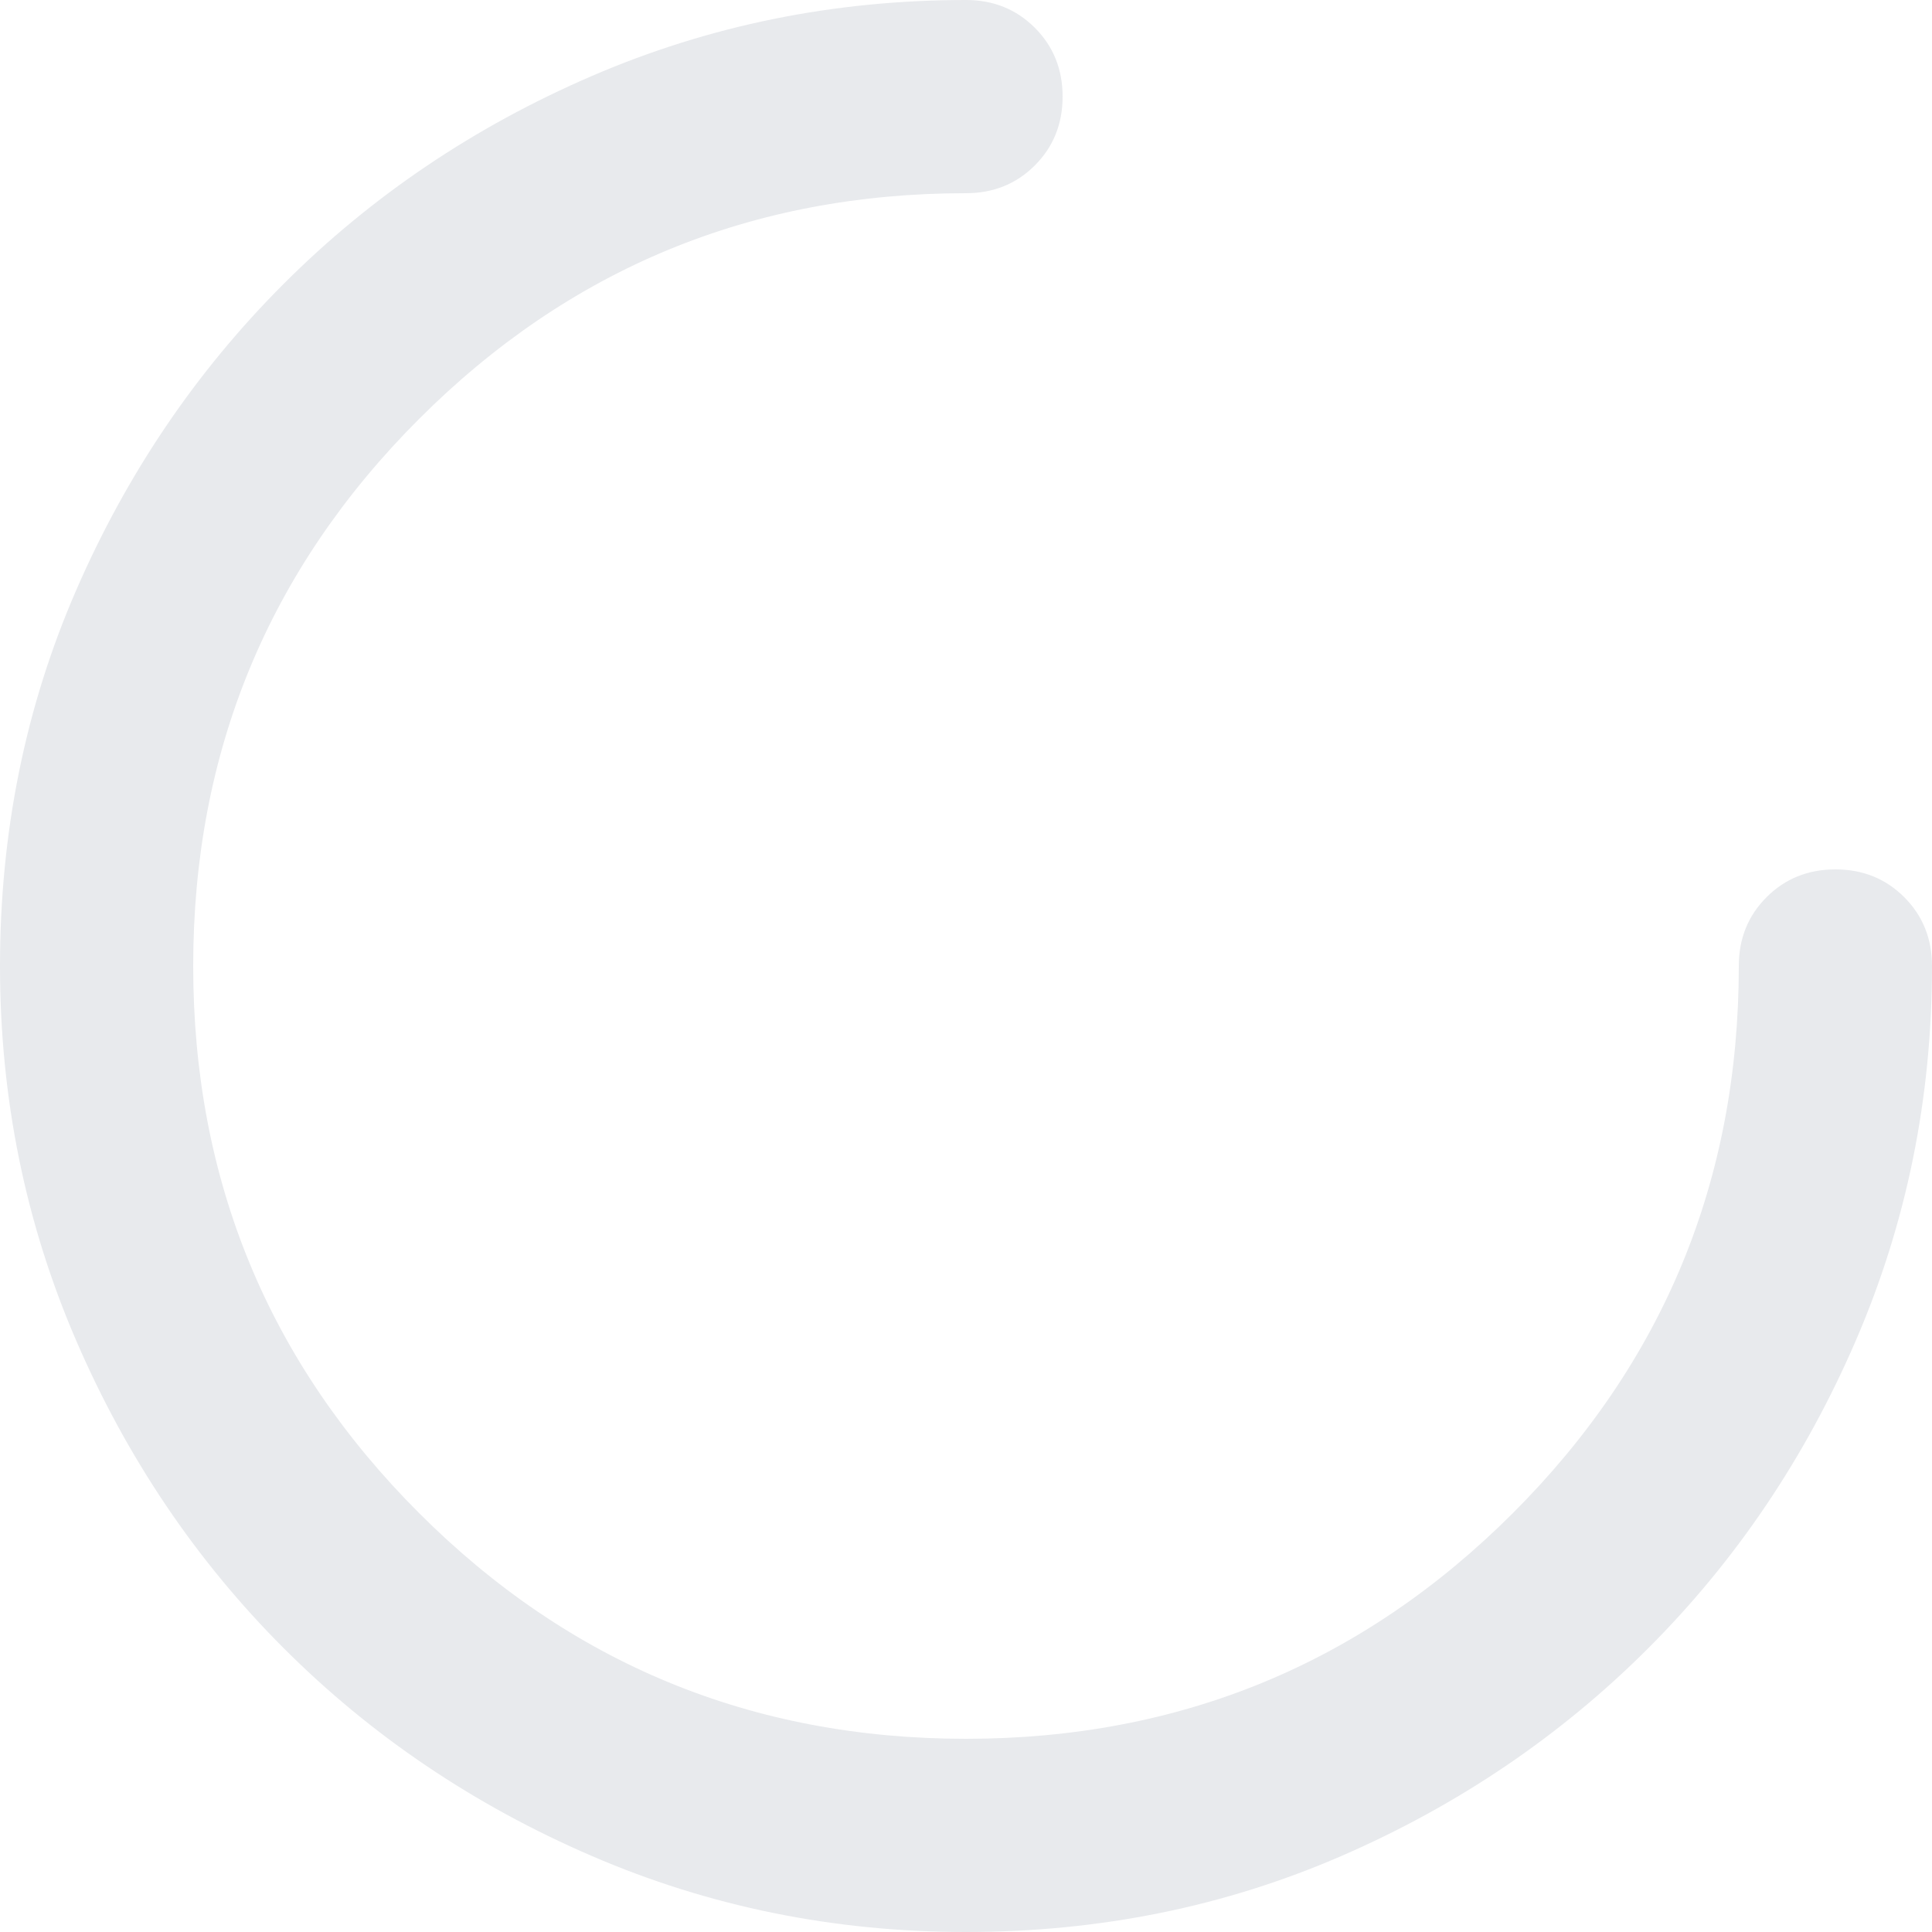
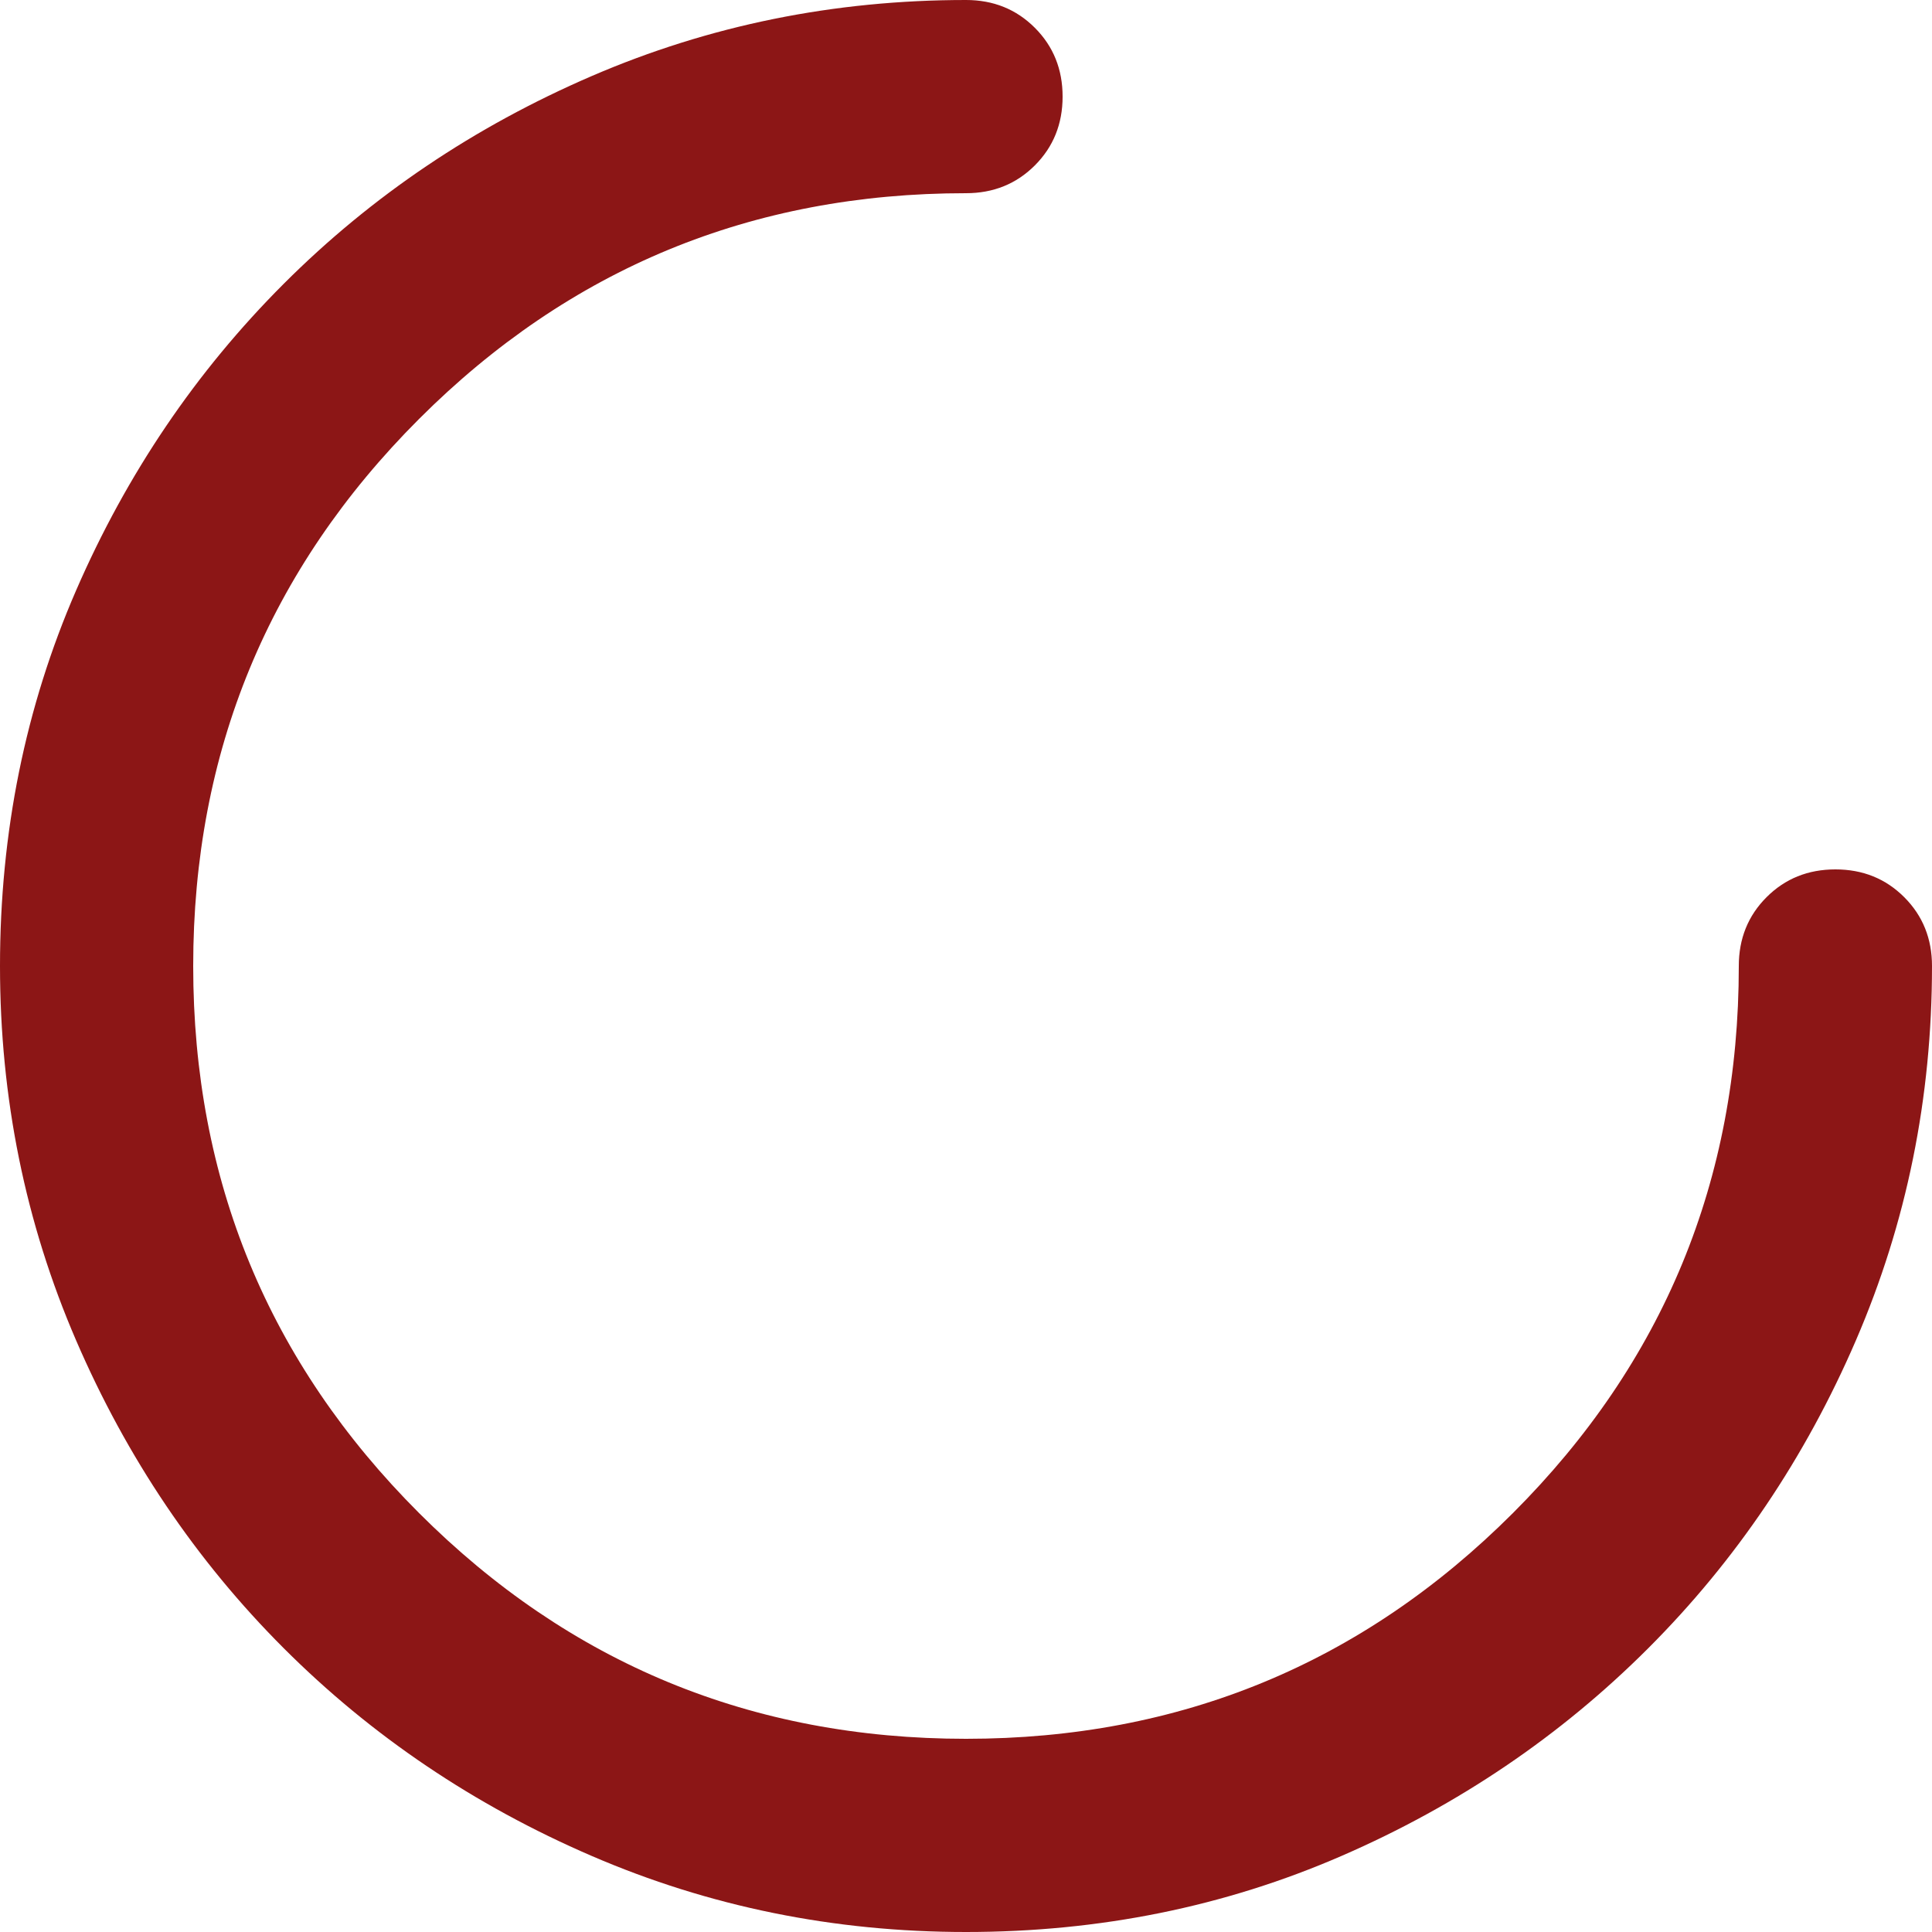
- <svg xmlns="http://www.w3.org/2000/svg" height="20" viewBox="0 -960 800 800" width="20" fill="#e8eaed" version="1.1" id="svg1">
+ <svg xmlns="http://www.w3.org/2000/svg" height="20" viewBox="0 -960 800 800" width="20" fill="#8C1616" version="1.1" id="svg1">
  <defs id="defs1" />
  <path d="m 400,-160 q -82,0 -155,-31.5 -73,-31.5 -127.5,-86 Q 63,-332 31.5,-405 0,-478 0,-560 q 0,-83 31.5,-155.5 31.5,-72.5 86,-127 54.5,-54.5 127.5,-86 73,-31.5 155,-31.5 17,0 28.5,11.5 11.5,11.5 11.5,28.5 0,17 -11.5,28.5 Q 417,-880 400,-880 267,-880 173.5,-786.5 80,-693 80,-560 q 0,133 93.5,226.5 93.5,93.5 226.5,93.5 133,0 226.5,-93.5 Q 720,-427 720,-560 q 0,-17 11.5,-28.5 11.5,-11.5 28.5,-11.5 17,0 28.5,11.5 11.5,11.5 11.5,28.5 0,82 -31.5,155 -31.5,73 -86,127.5 -54.5,54.5 -127,86 Q 483,-160 400,-160 Z" id="path1" />
</svg>
